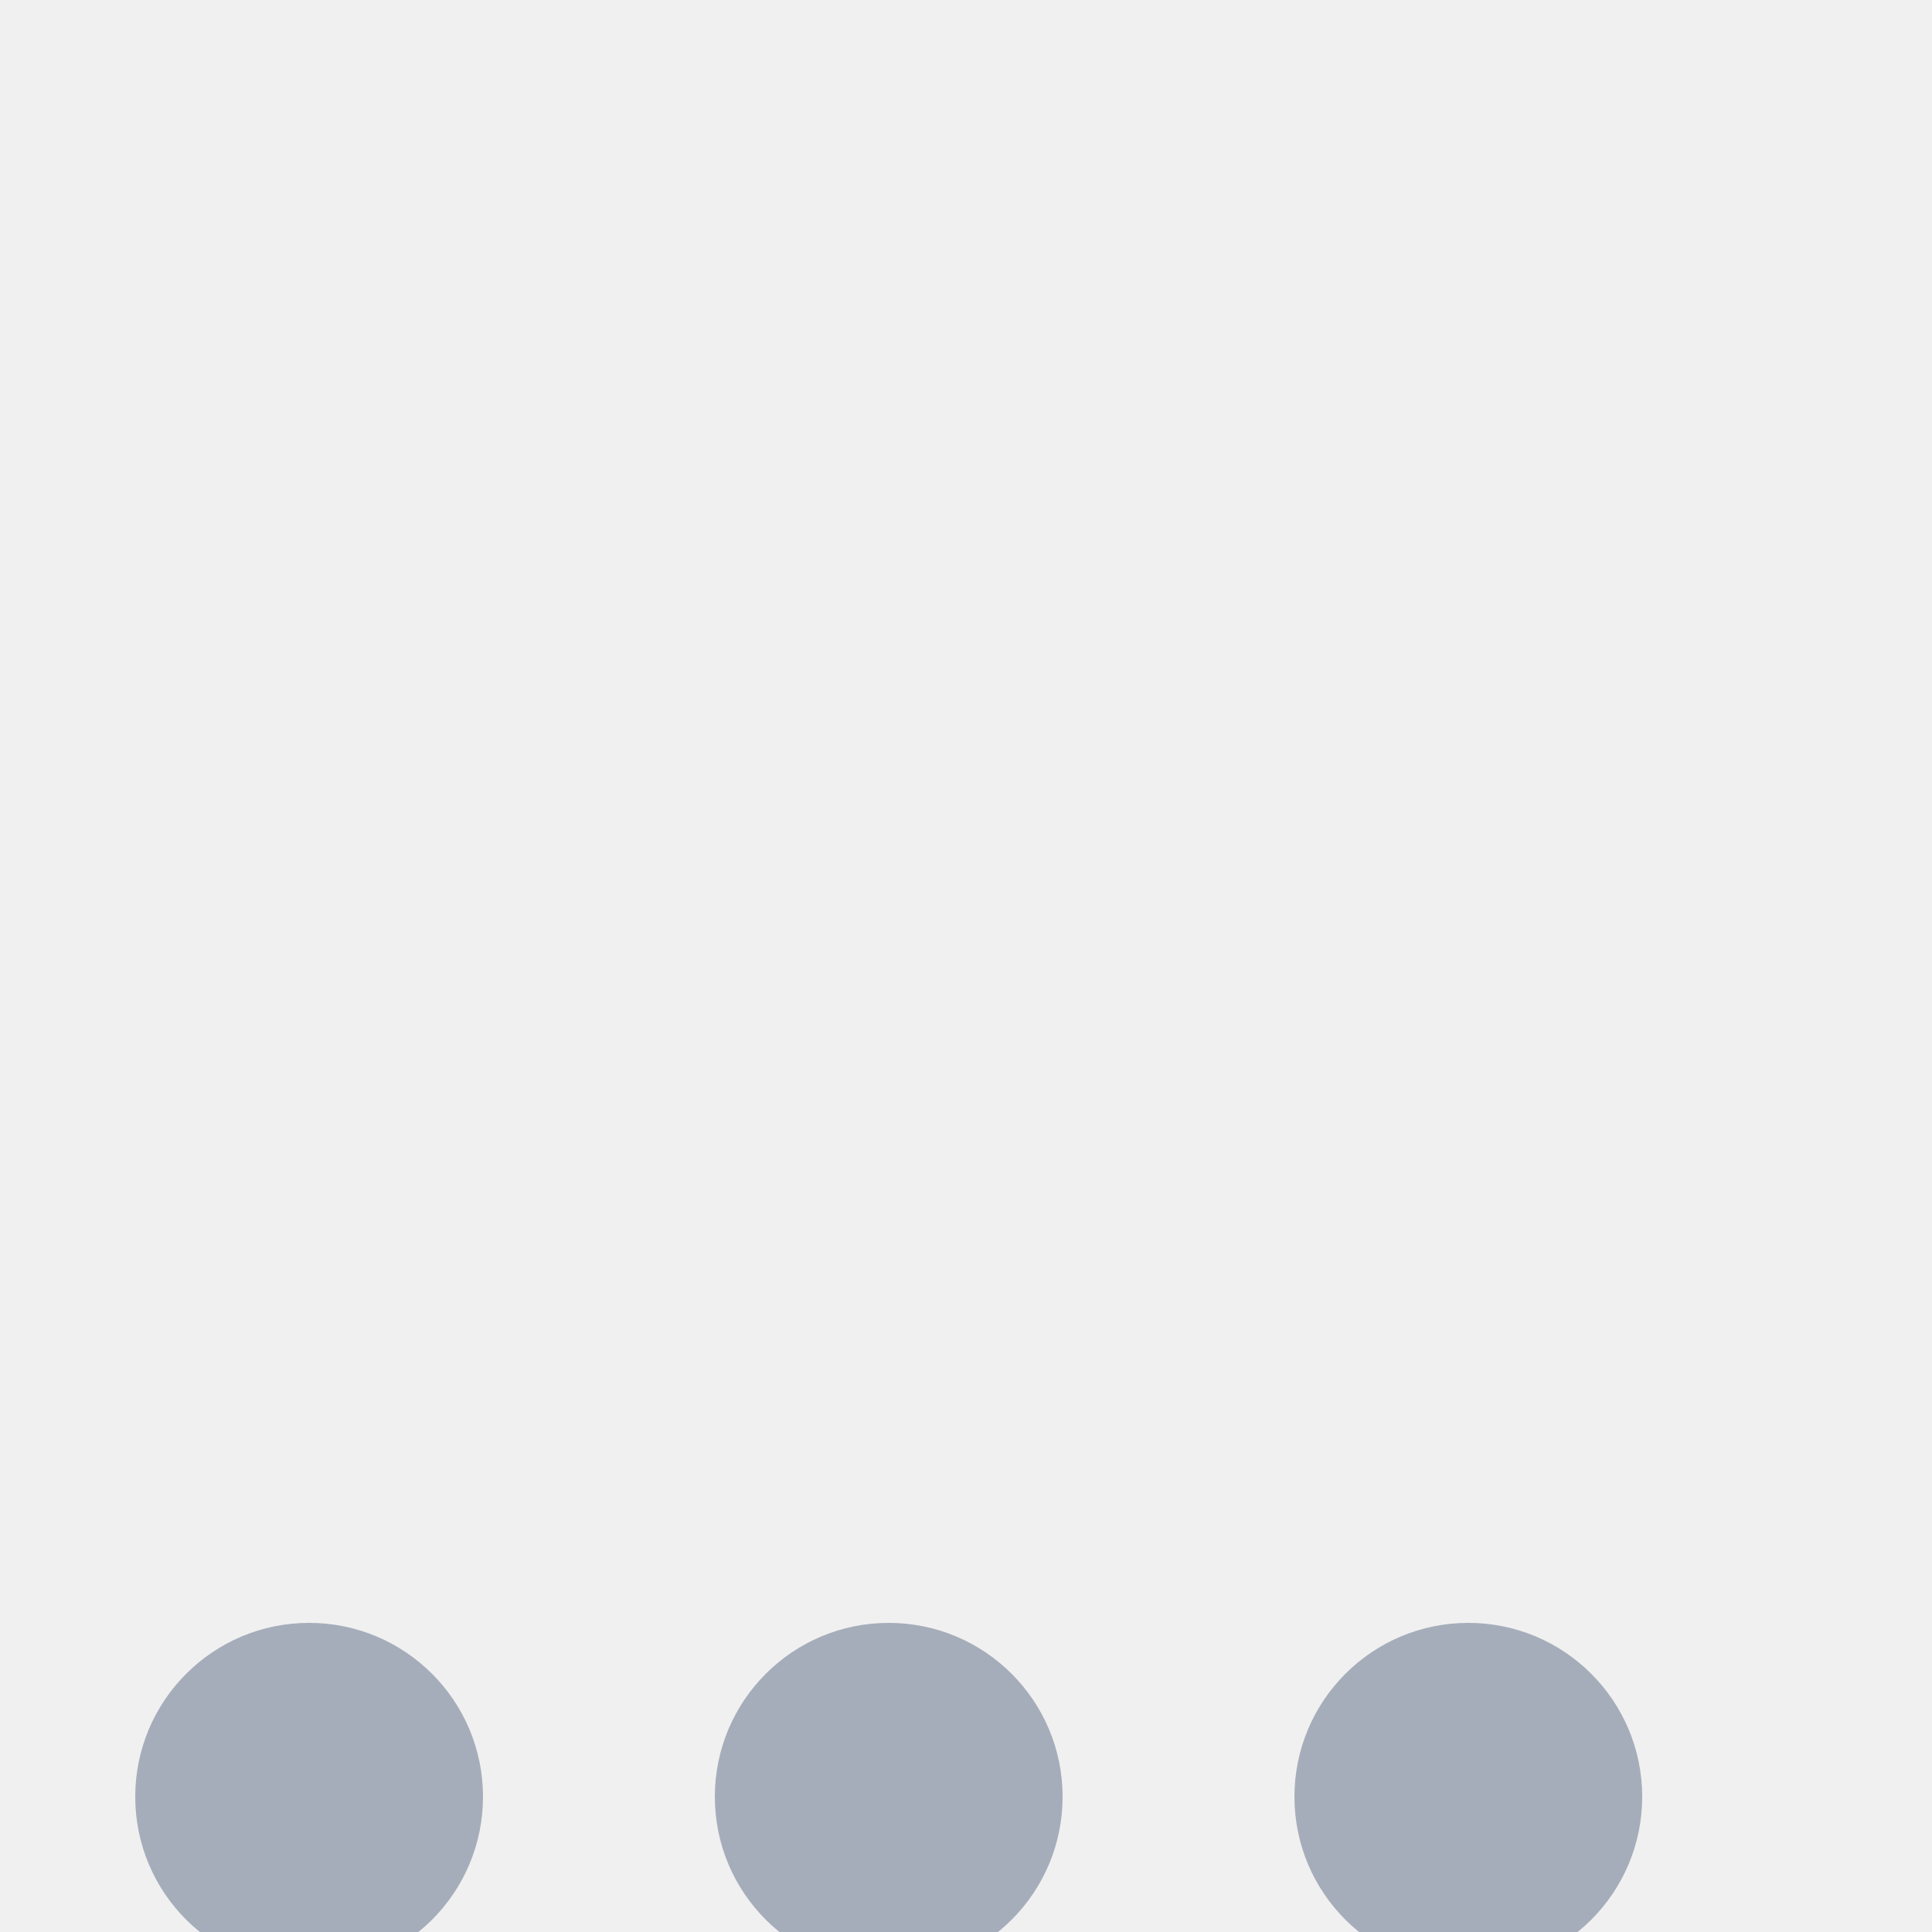
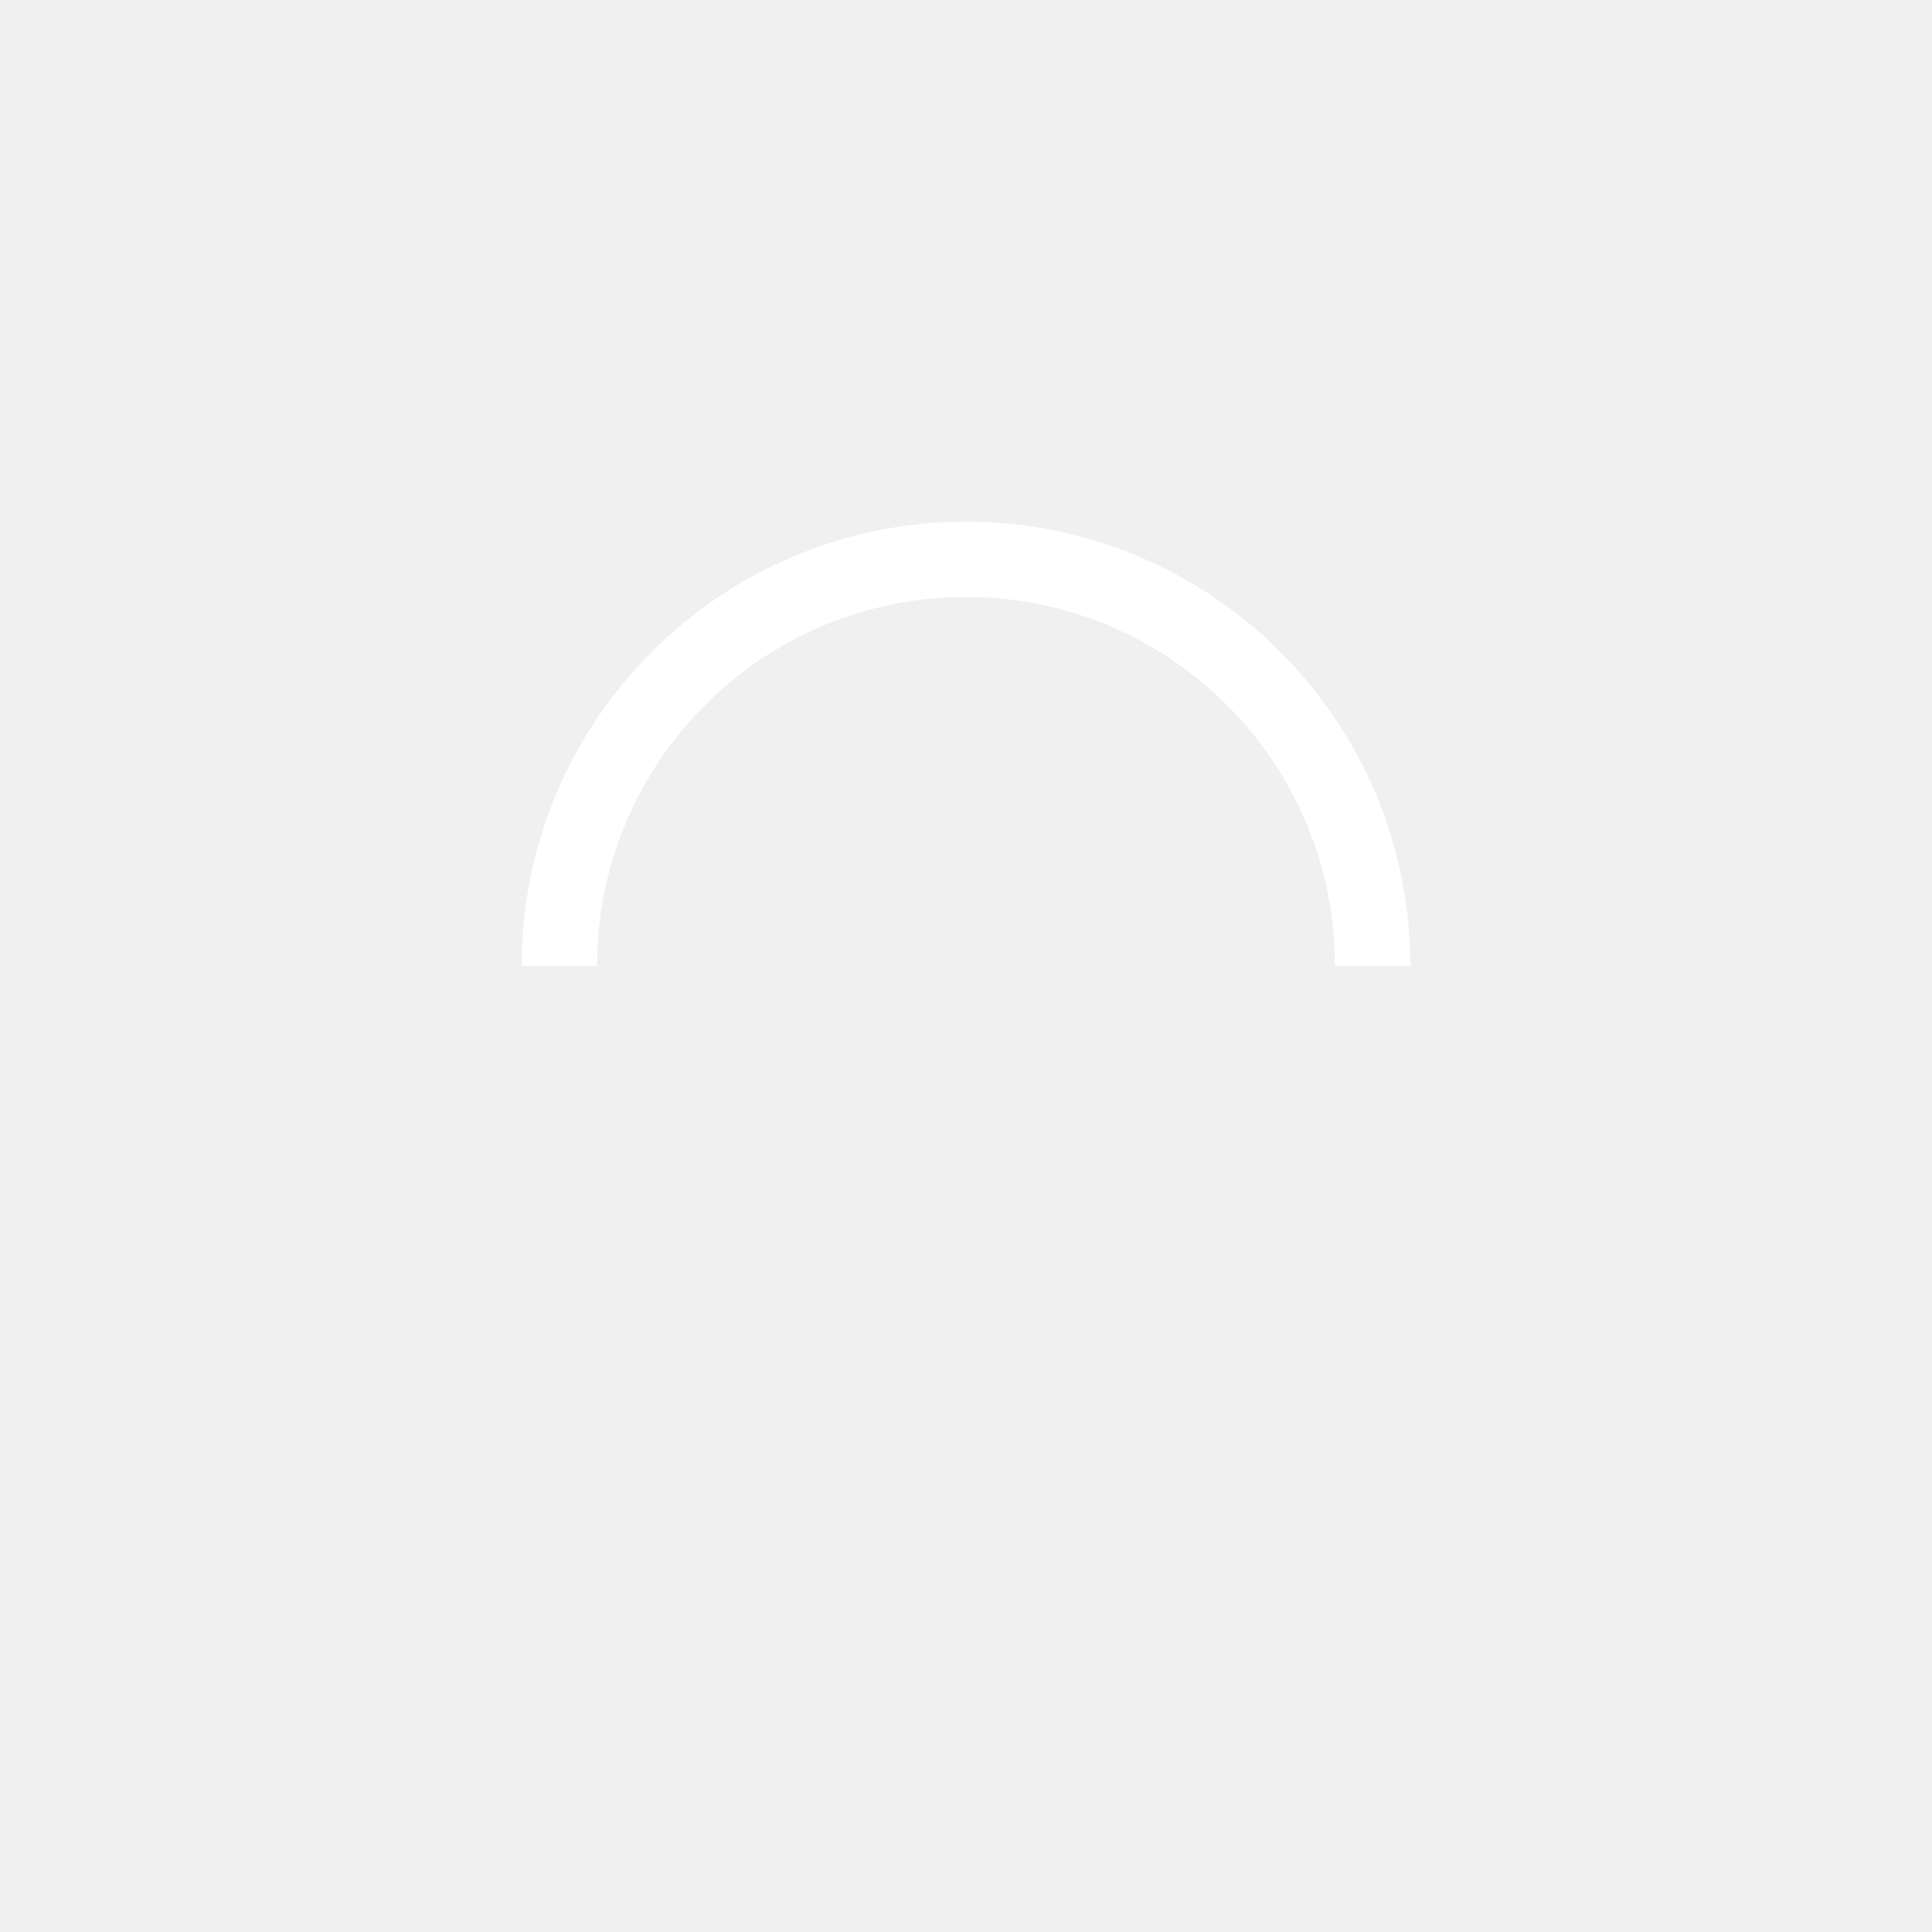
- <svg xmlns="http://www.w3.org/2000/svg" version="1.1" id="L4" x="0px" y="0px" viewBox="0 0 100 100" enable-background="new 0 0 0 0" xml:space="preserve">
-   <circle fill="#a6adba" stroke="none" cx="16" cy="93" r="9">
-     <animate attributeName="opacity" dur="1s" values="0;1;0" repeatCount="indefinite" begin="0.1" />
-   </circle>
-   <circle fill="#a6adba" stroke="none" cx="46" cy="93" r="9">
-     <animate attributeName="opacity" dur="1s" values="0;1;0" repeatCount="indefinite" begin="0.2" />
-   </circle>
-   <circle fill="#a6adba" stroke="none" cx="76" cy="93" r="9">
-     <animate attributeName="opacity" dur="1s" values="0;1;0" repeatCount="indefinite" begin="0.3" />
-   </circle>
+ <svg xmlns="http://www.w3.org/2000/svg" version="1.1" id="L9" x="0px" y="0px" viewBox="0 0 100 100" enable-background="new 0 0 0 0" xml:space="preserve">
+   <path fill="#fff" d="M73,50c0-12.7-10.3-23-23-23S27,37.3,27,50 M30.9,50c0-10.5,8.5-19.1,19.1-19.1S69.1,39.5,69.1,50">
+     <animateTransform attributeName="transform" attributeType="XML" type="rotate" dur="1s" from="0 50 50" to="360 50 50" repeatCount="indefinite" />
+   </path>
</svg>
